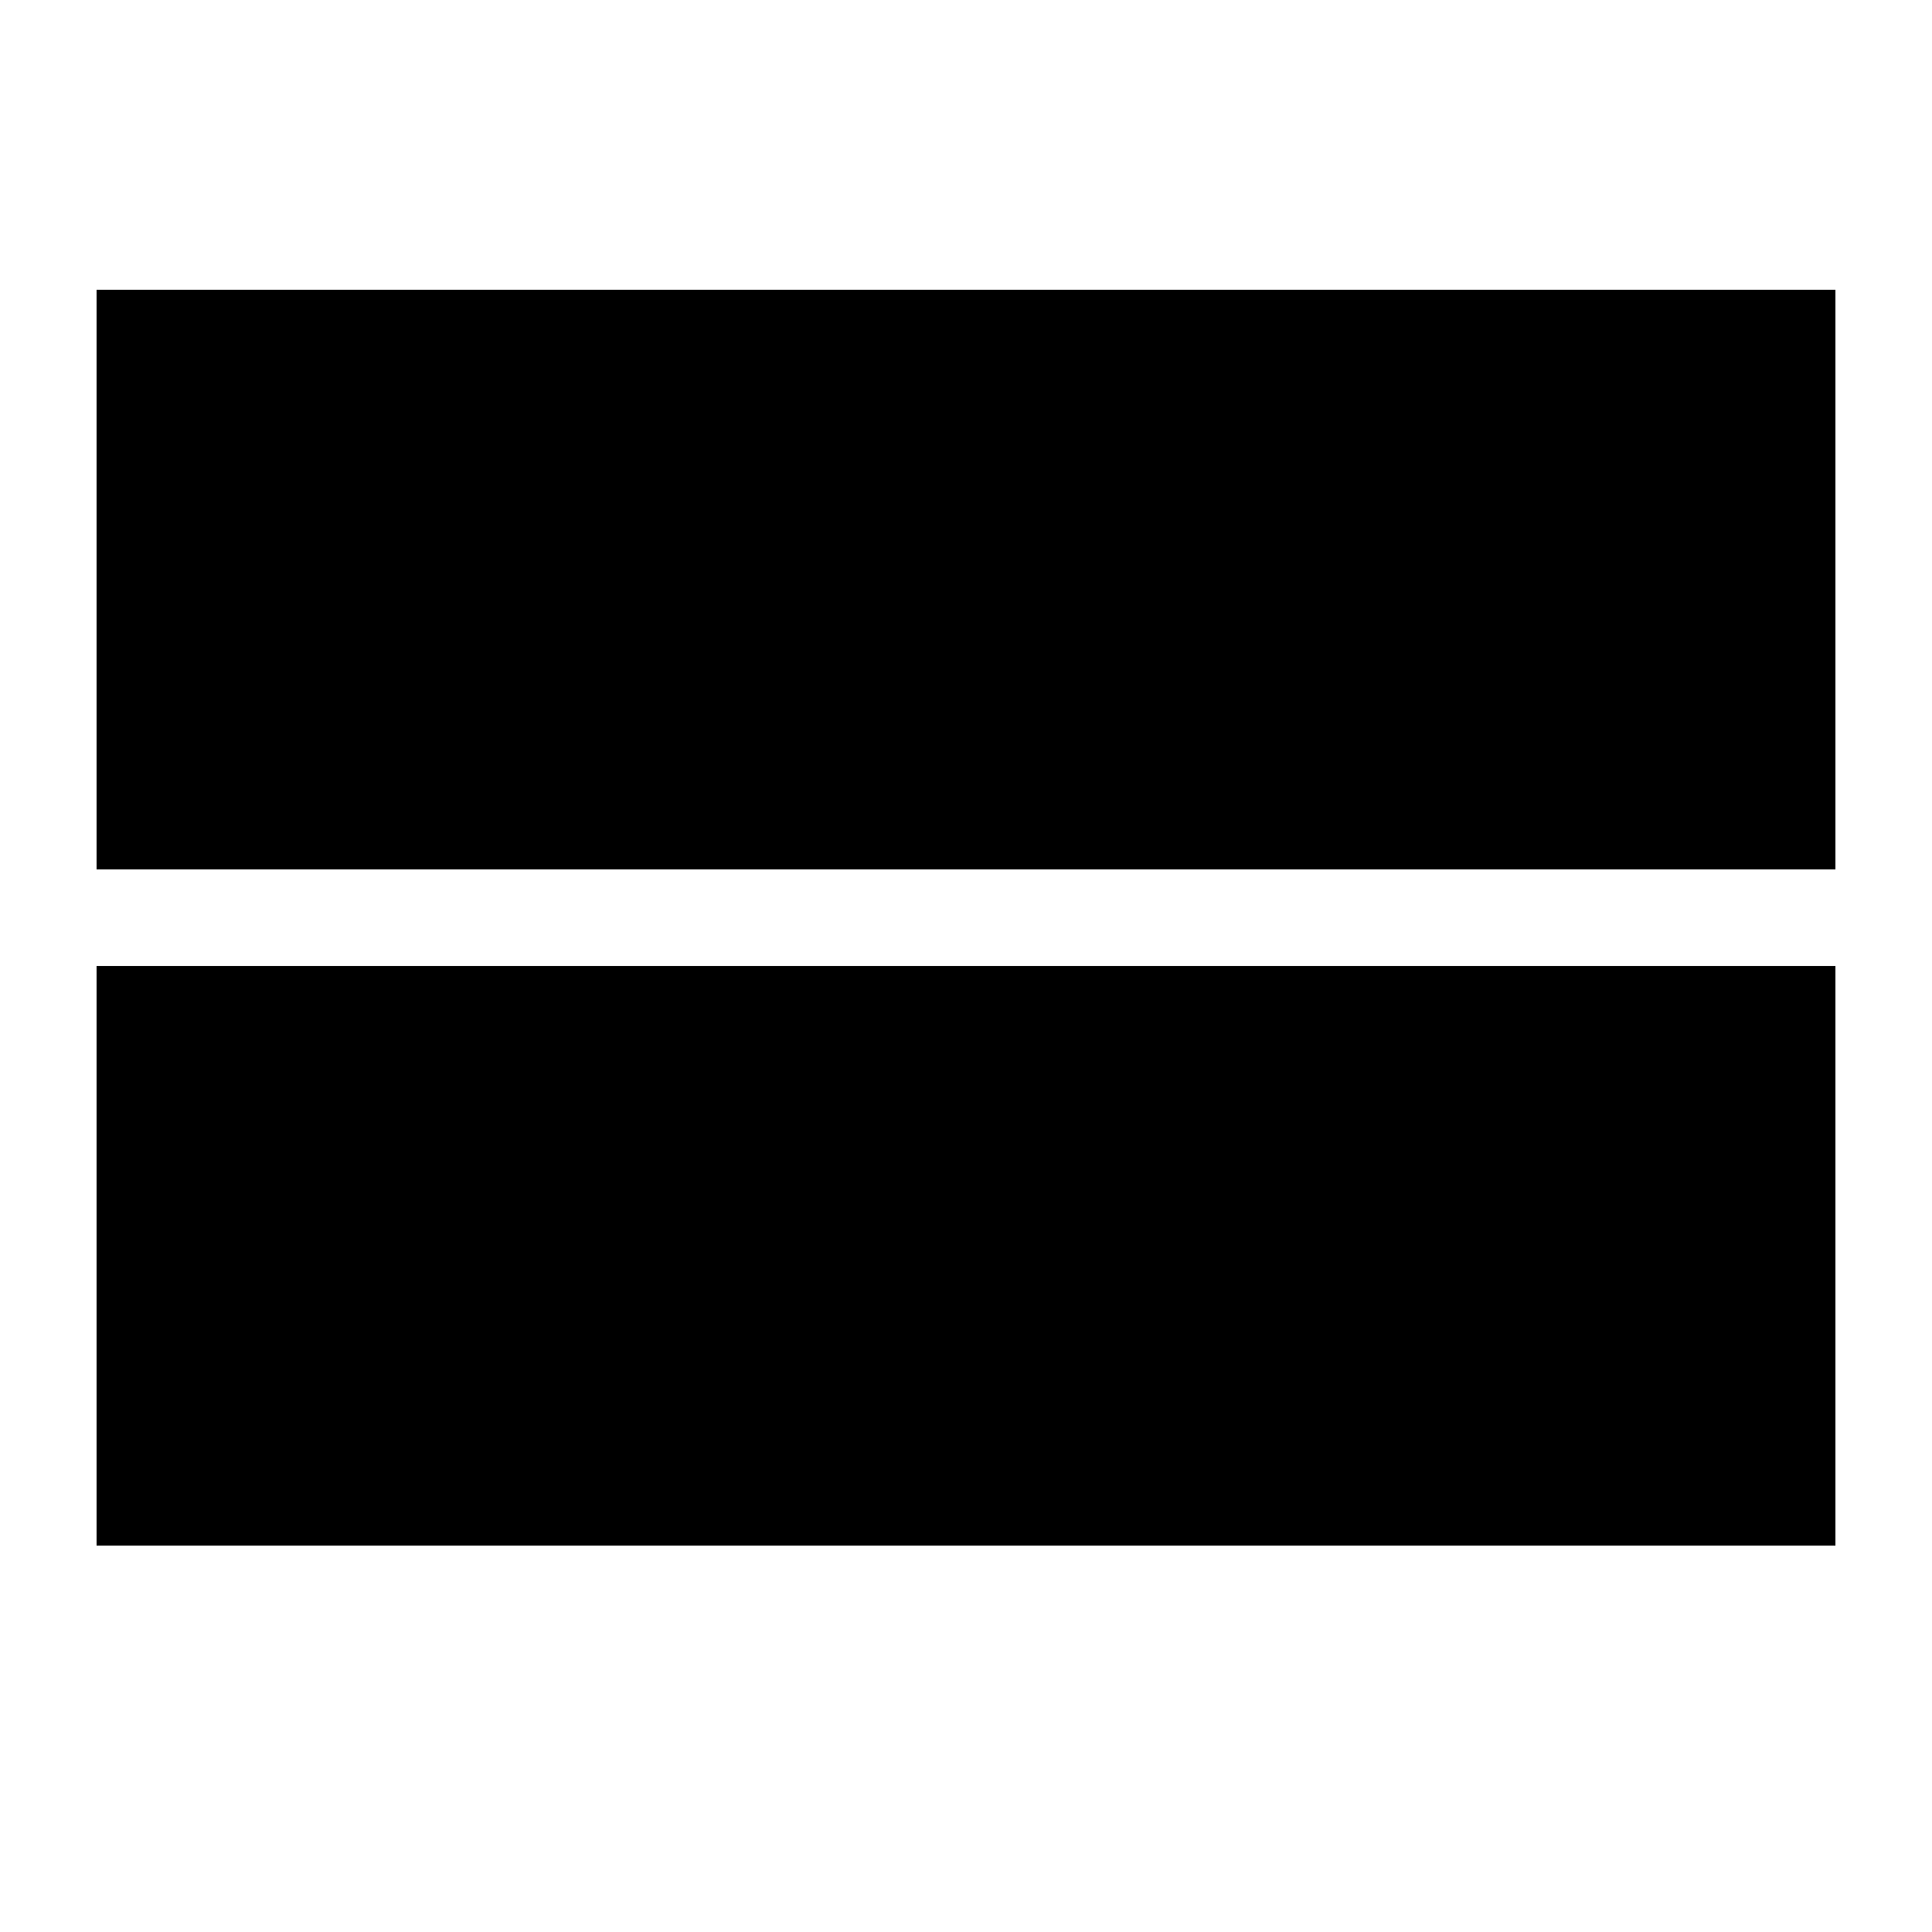
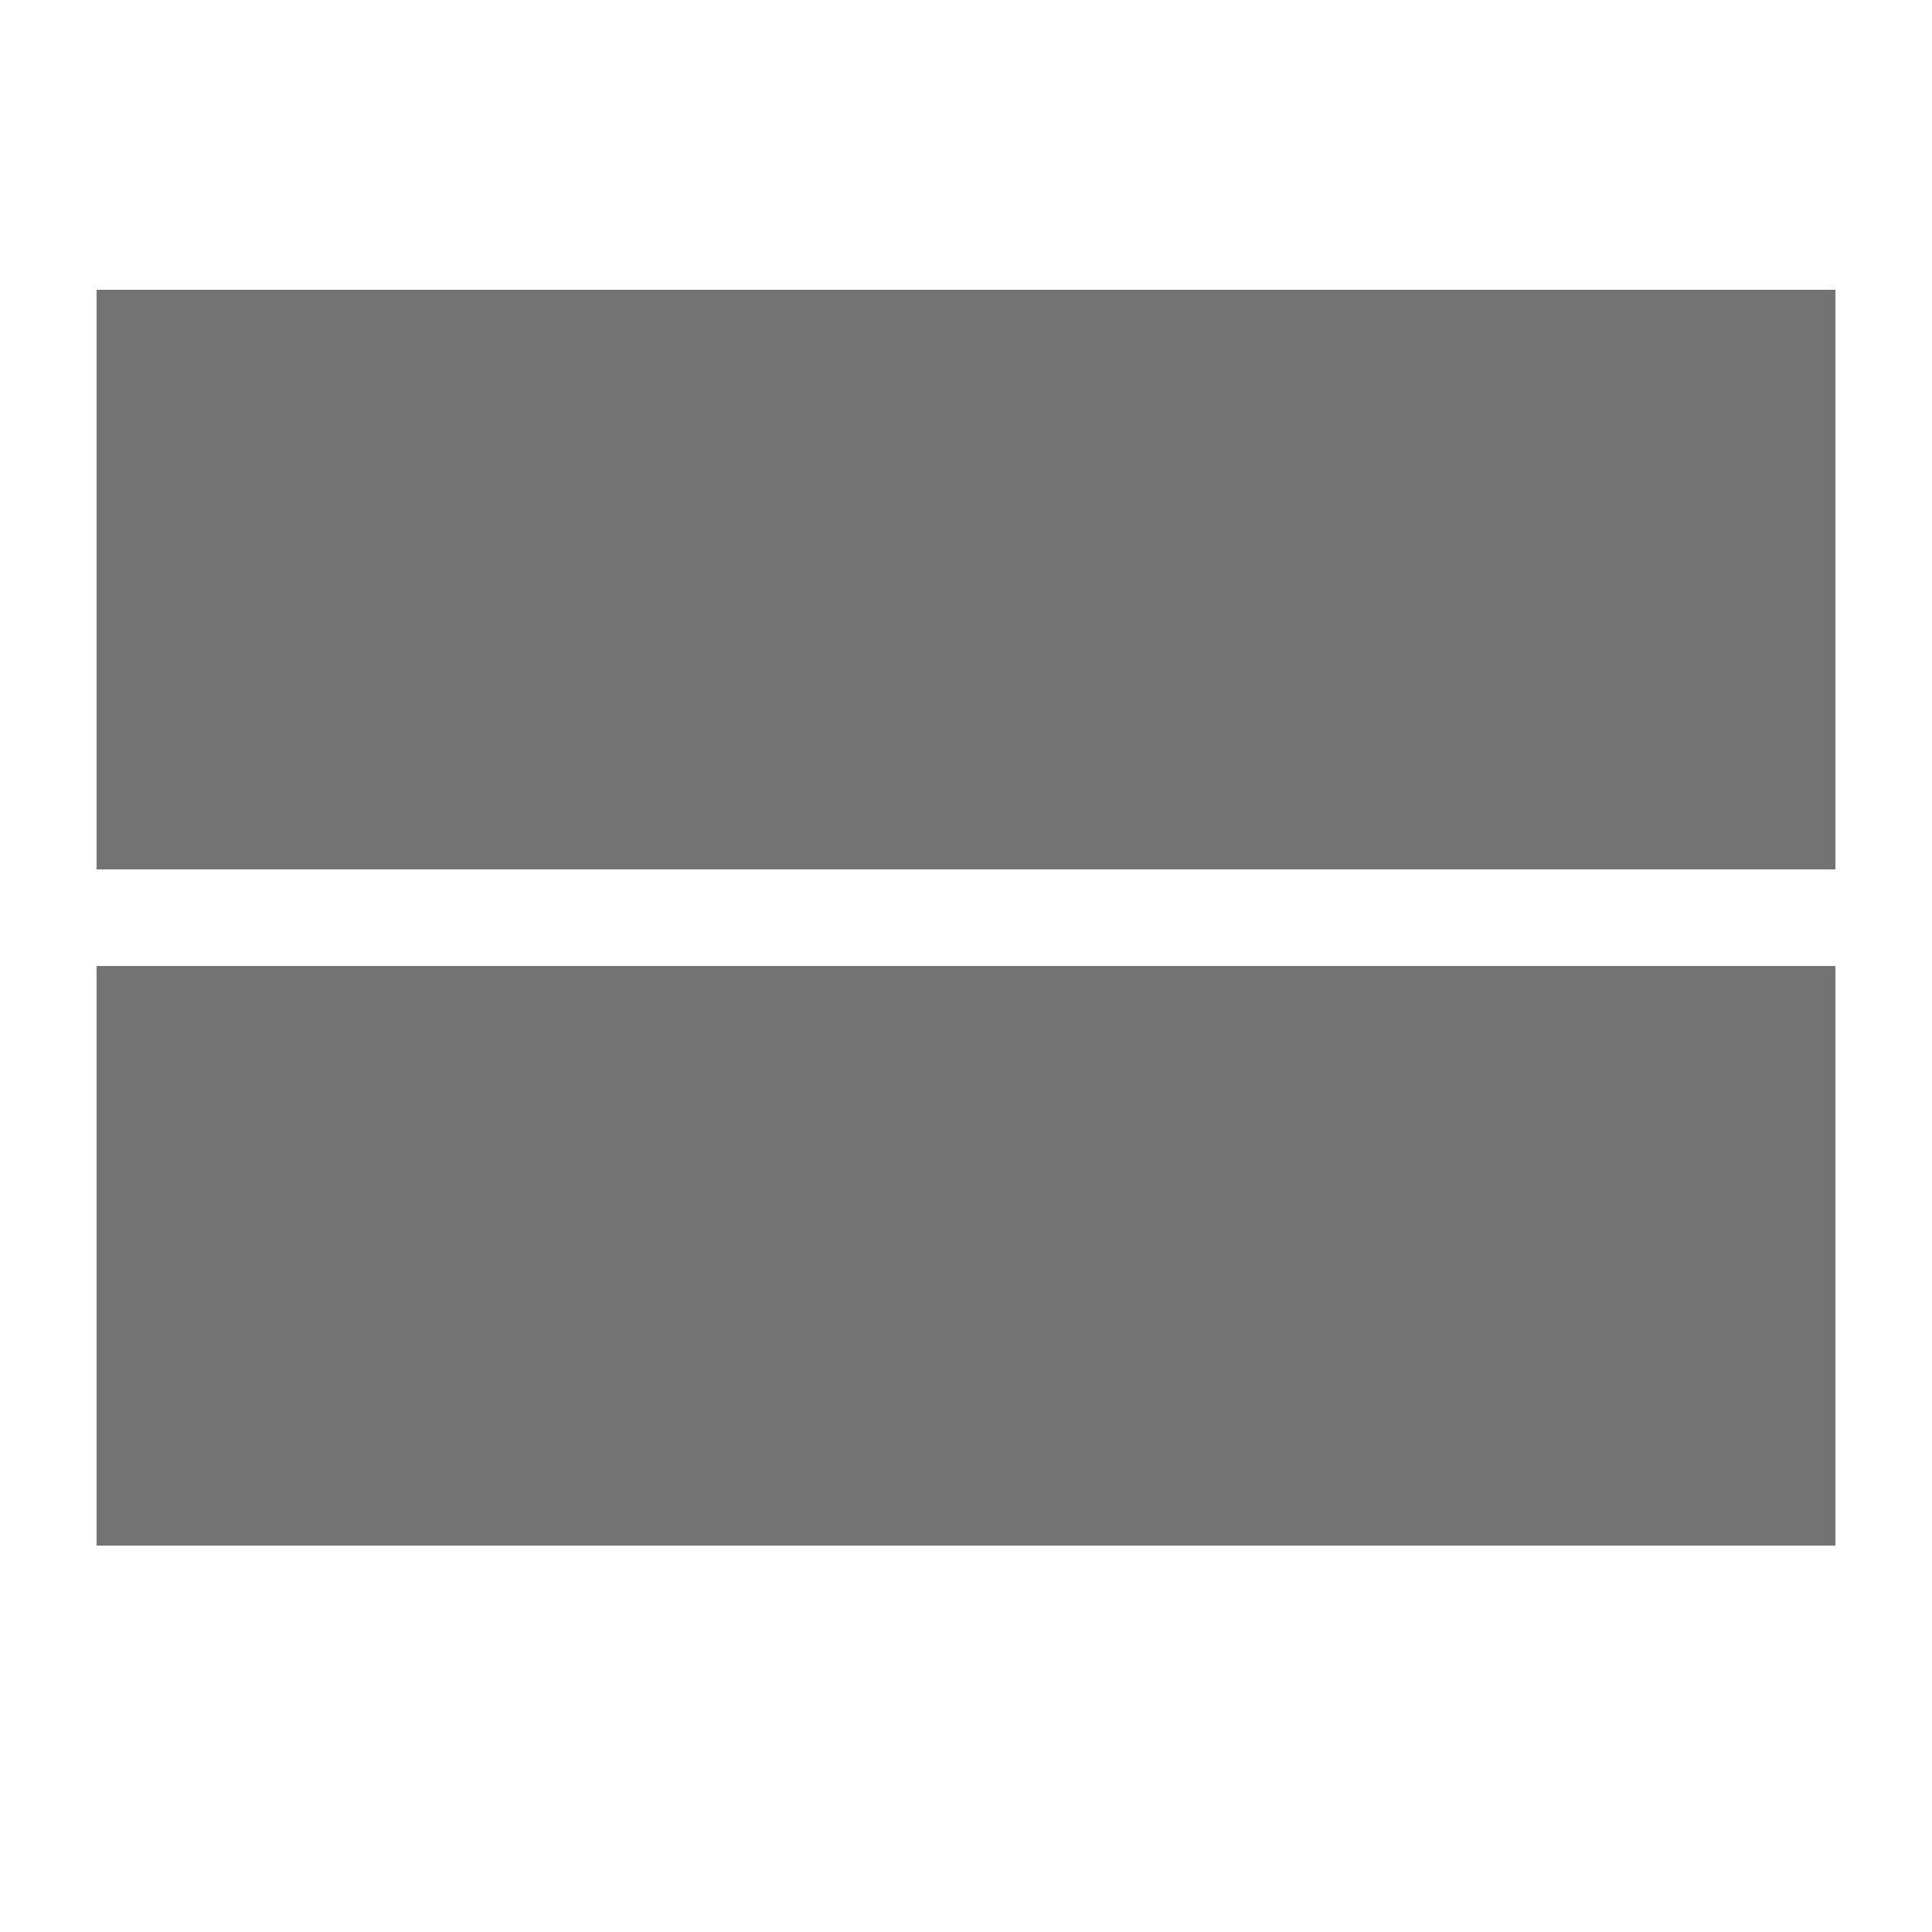
- <svg xmlns="http://www.w3.org/2000/svg" id="Layer_1" height="24px" width="24px" xml:space="preserve" version="1.1" y="0px" x="0px" viewBox="0 0 20 20" enable-background="new 0 0 20 20" fill="#000000">
+ <svg xmlns="http://www.w3.org/2000/svg" id="Layer_1" height="24px" width="24px" xml:space="preserve" version="1.1" y="0px" x="0px" viewBox="0 0 20 20" enable-background="new 0 0 20 20" fill="#737373">
  <path d="m1 16h18v-6h-18v6zm0-13v6h18v-6h-18z" />
</svg>
